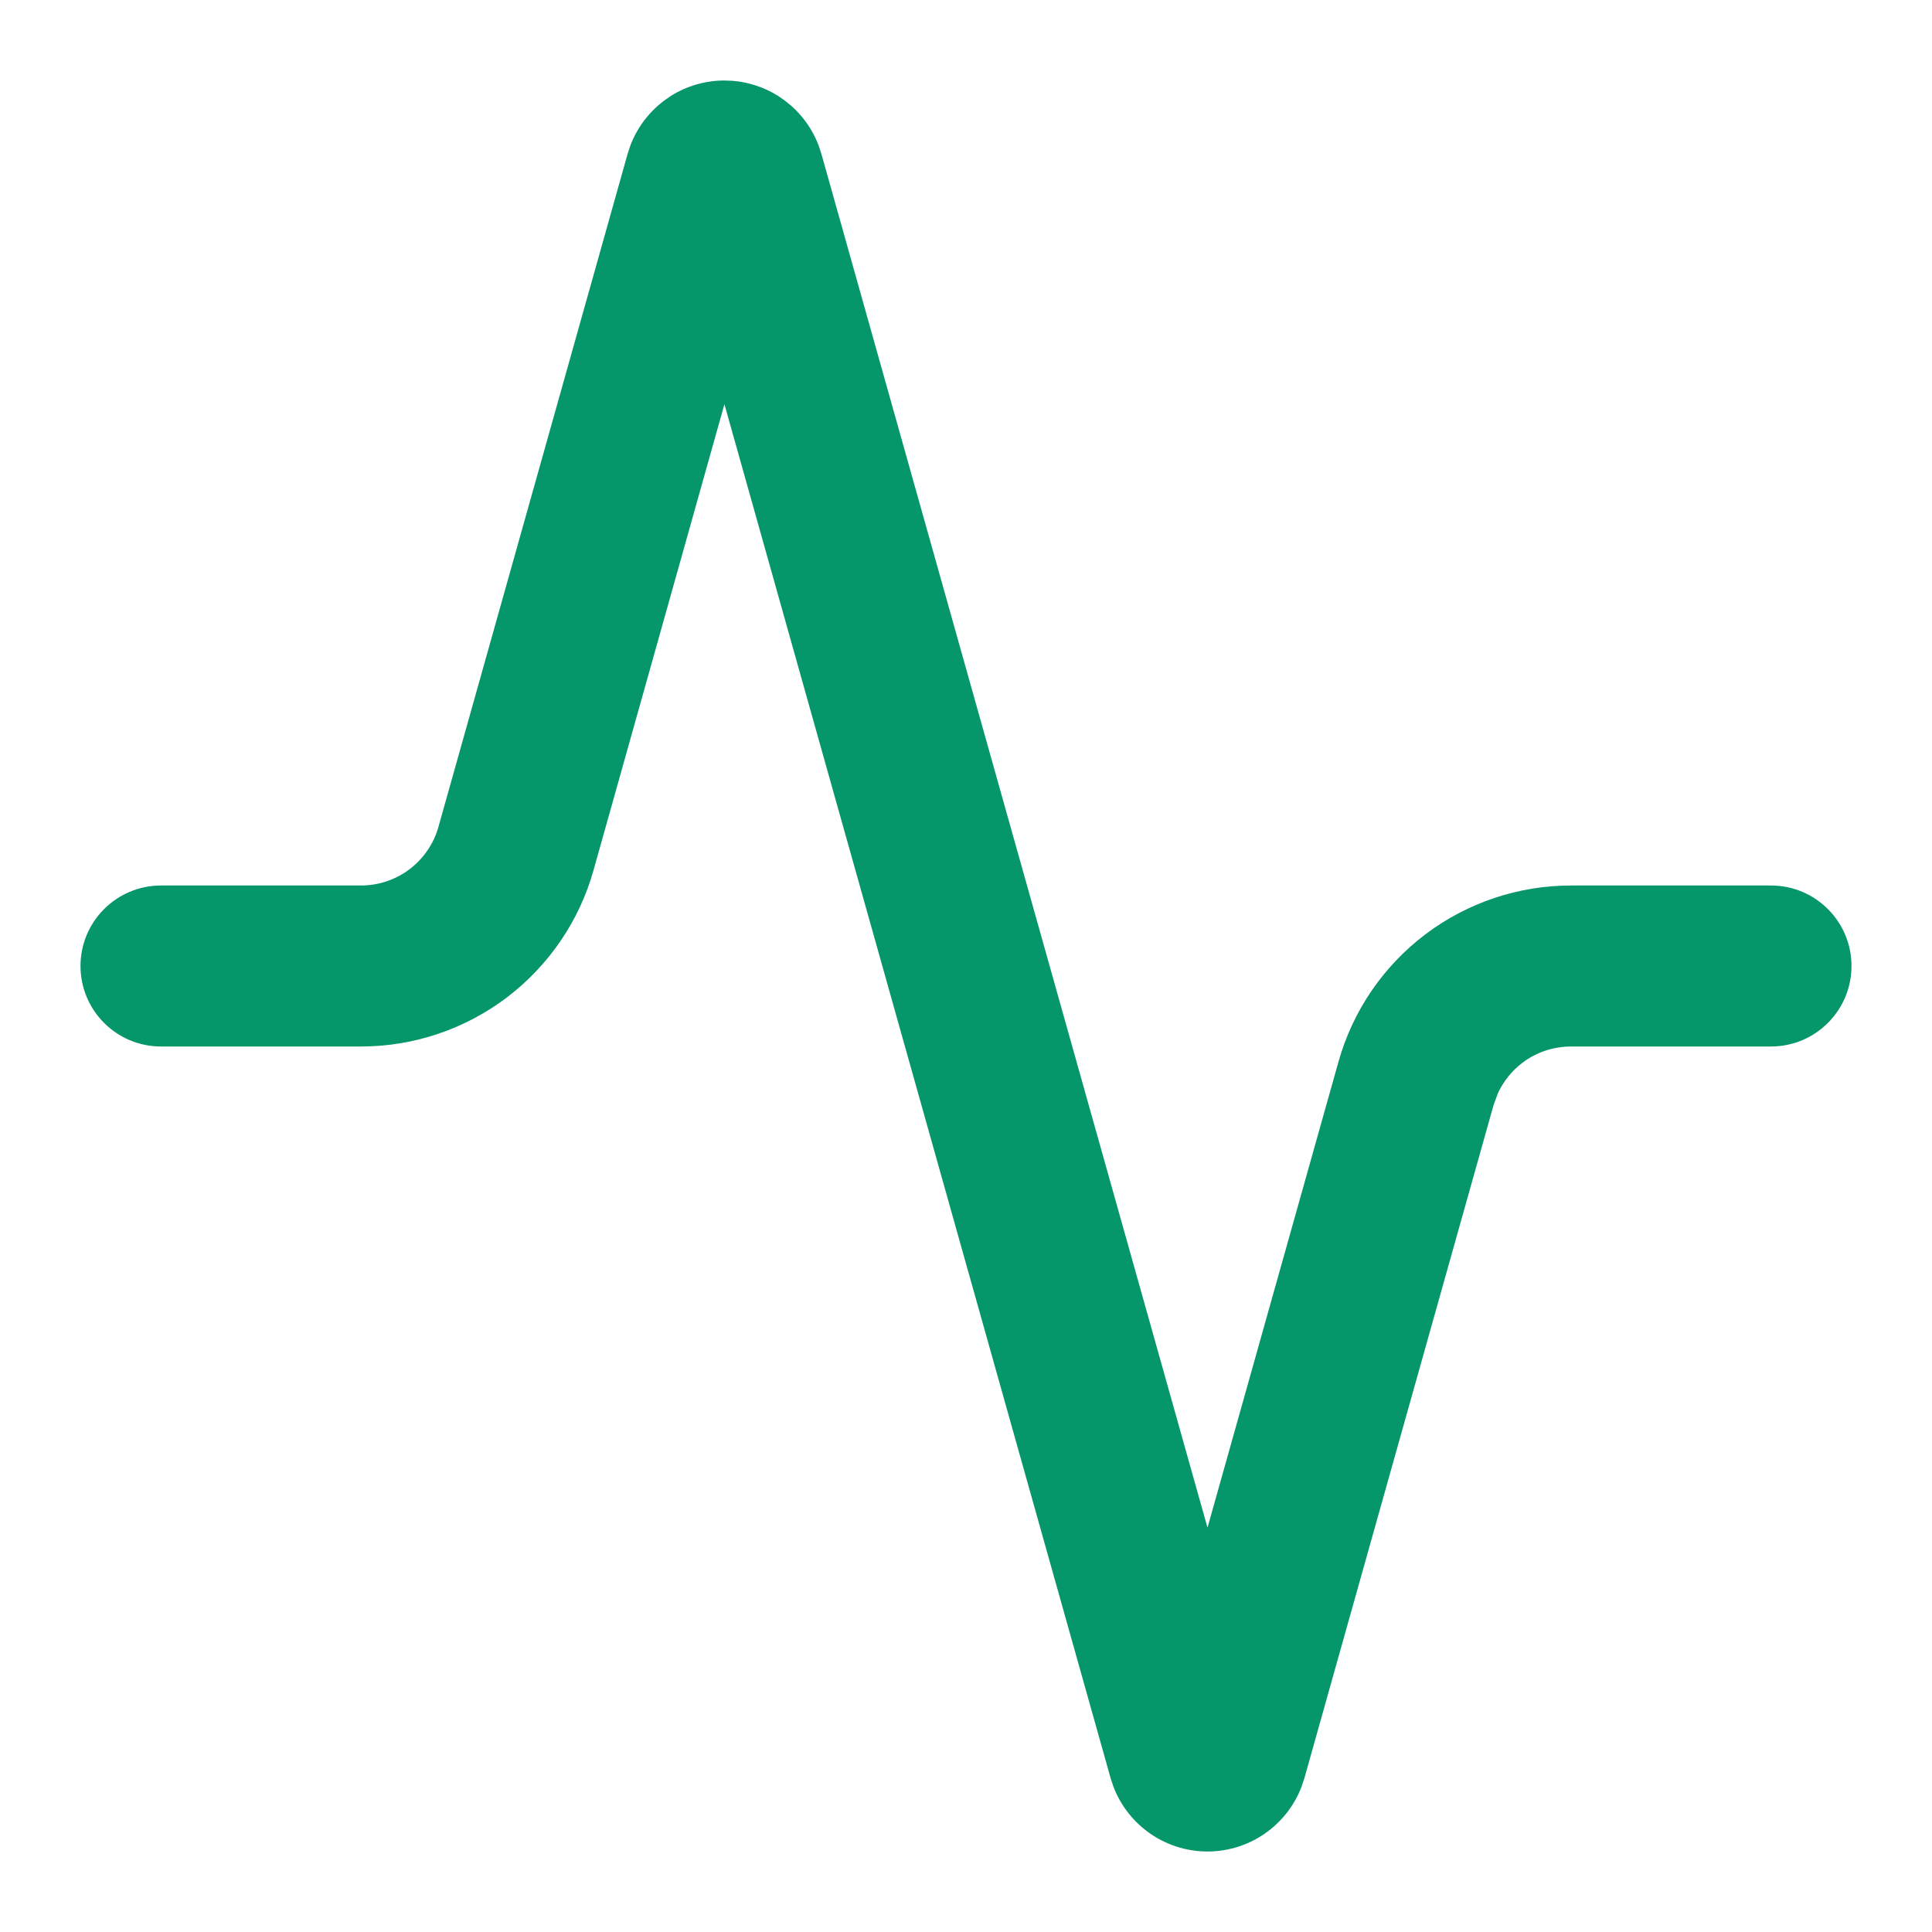
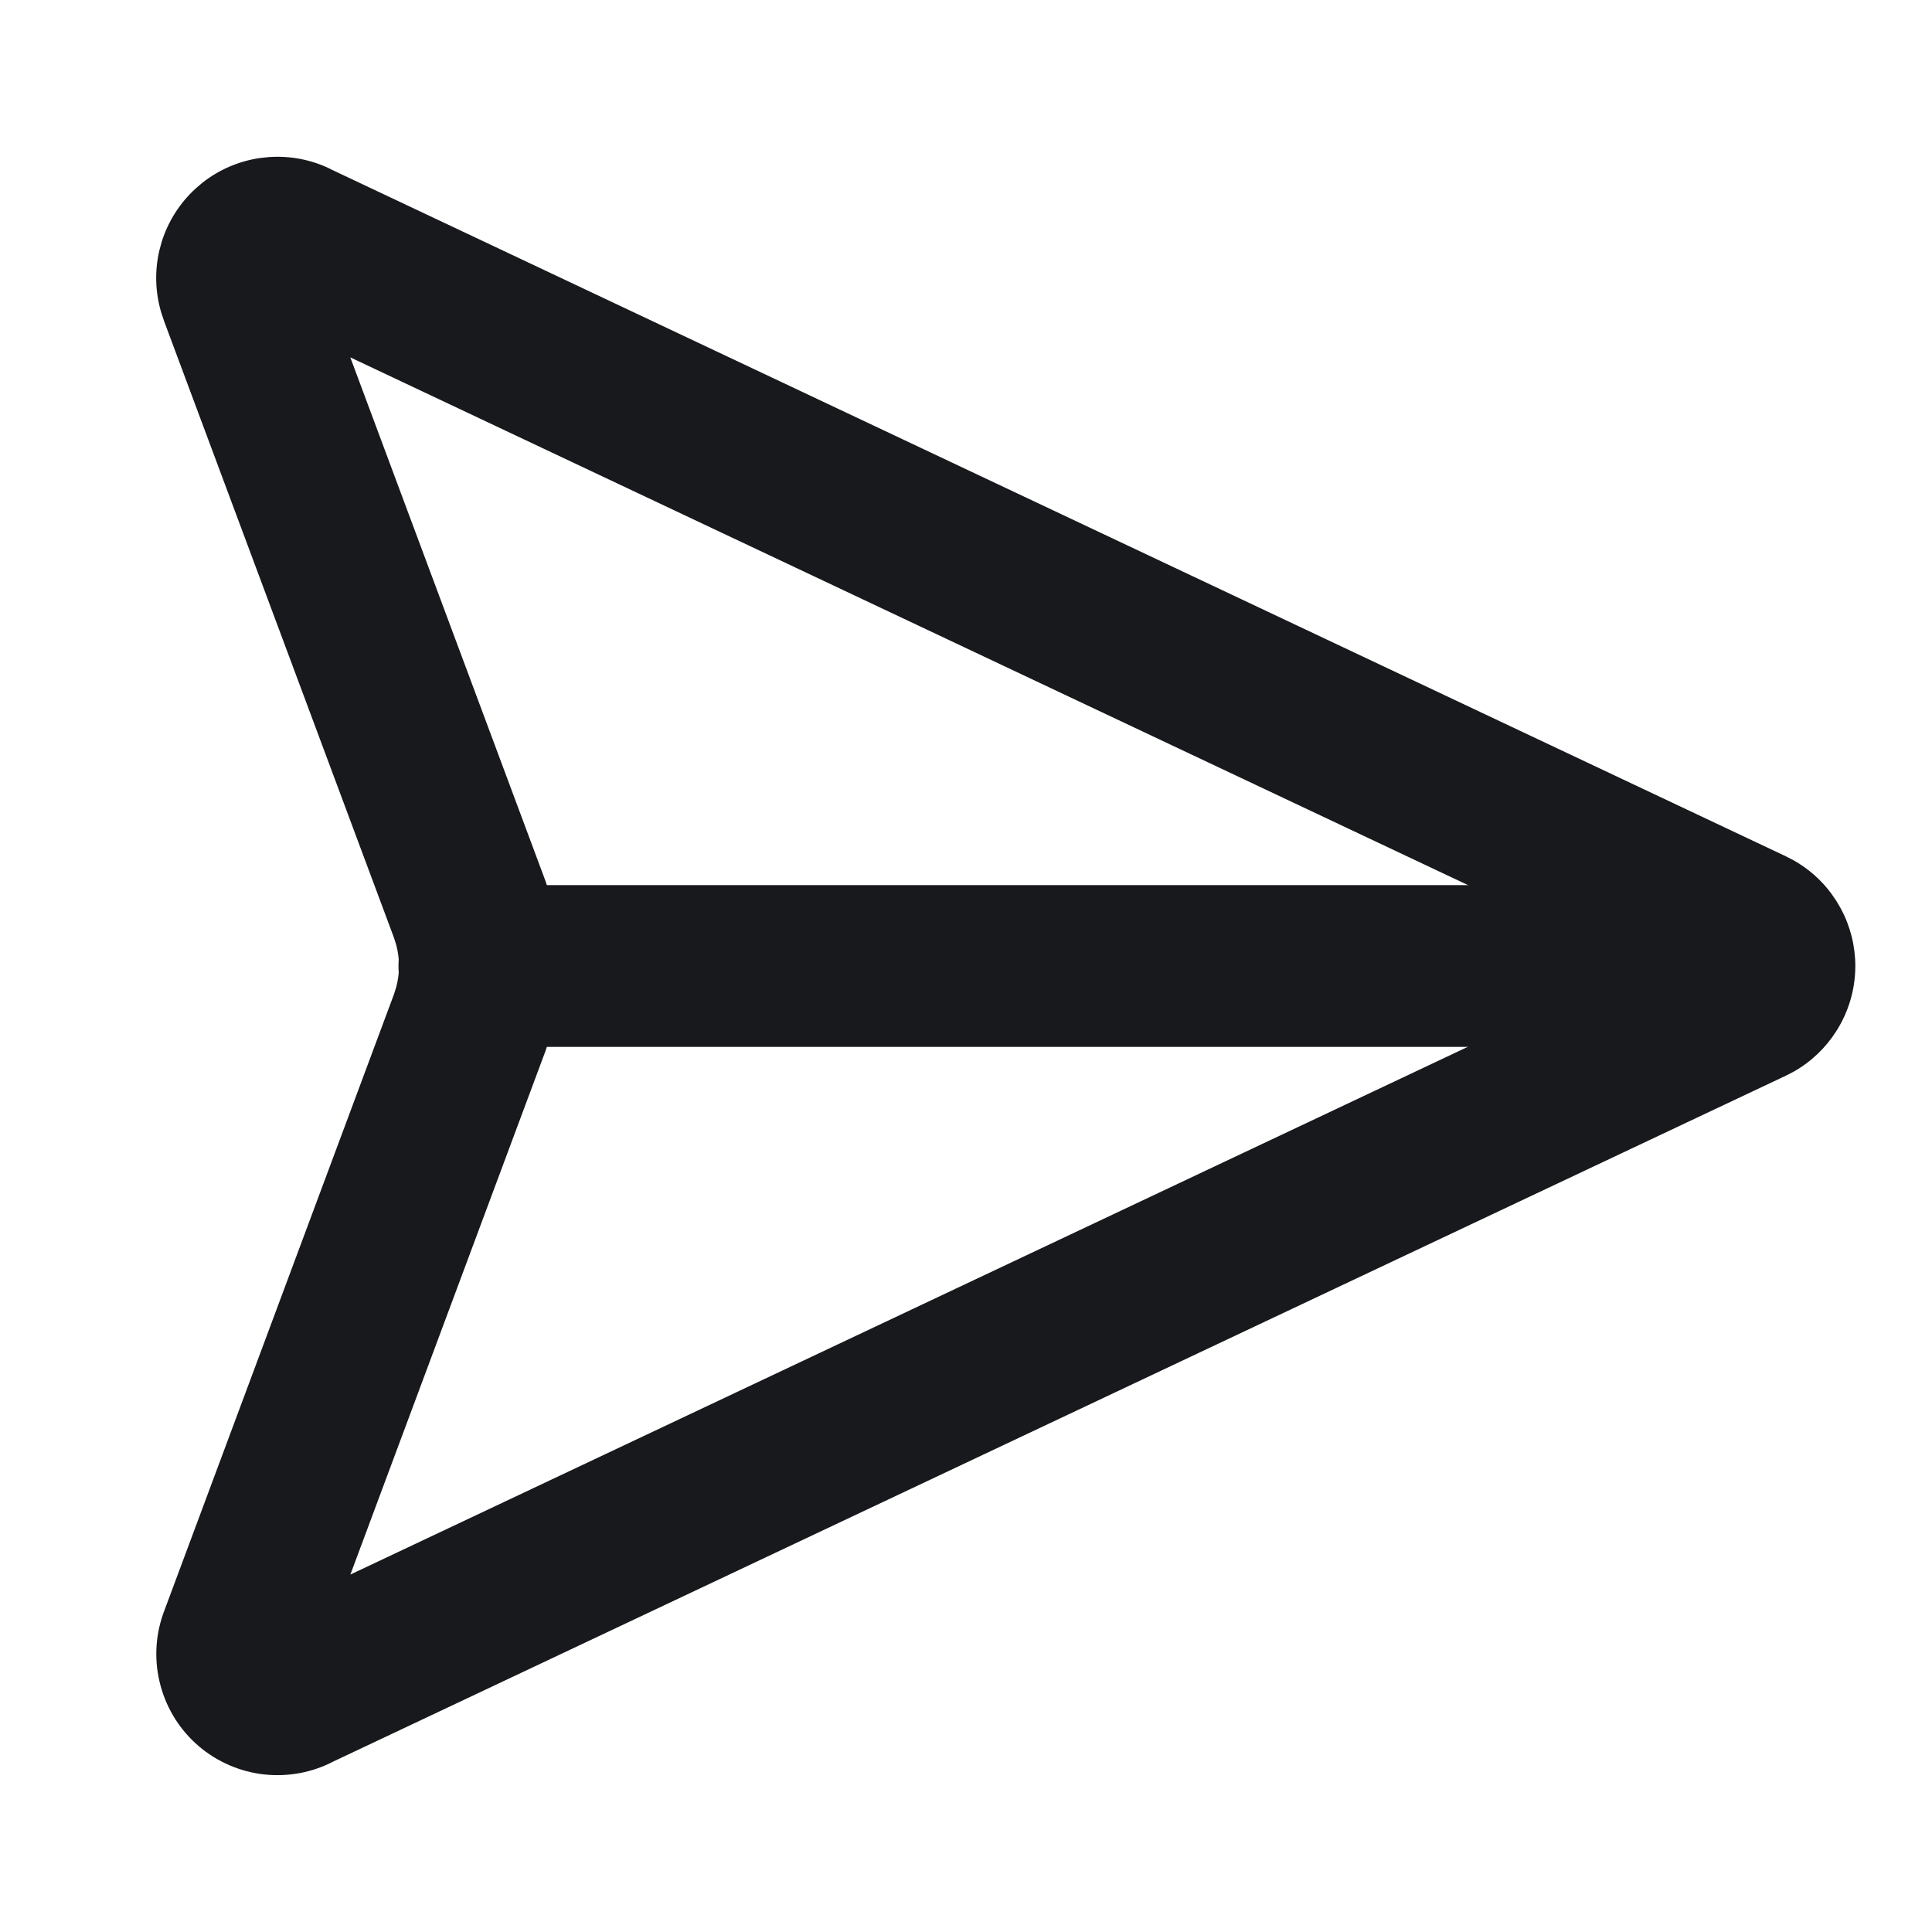
- <svg xmlns="http://www.w3.org/2000/svg" width="12" height="12" viewBox="0 0 12 12">
+ <svg xmlns="http://www.w3.org/2000/svg" width="16" height="16" viewBox="0 0 16 16">
  <g transform="matrix(1 0 0 1 0 0)">
    <g style="">
-       <g transform="matrix(0.5 0 0 0.5 6 6)">
-         <path style="stroke: none; stroke-width: 1; stroke-dasharray: none; stroke-linecap: butt; stroke-dashoffset: 0; stroke-linejoin: miter; stroke-miterlimit: 4; fill: rgb(5,150,105); fill-rule: nonzero; opacity: 1;" transform=" translate(-12, -12)" d="M 9.101 1.004 C 9.302 1.02 9.496 1.085 9.667 1.192 L 9.75 1.25 L 9.828 1.313 C 9.979 1.447 10.096 1.615 10.168 1.804 L 10.203 1.909 L 15 18.977 L 16.627 13.19 C 16.804 12.558 17.183 12.003 17.706 11.607 C 18.228 11.213 18.865 10.999 19.52 11 L 22 11 C 22.552 11 23 11.448 23 12 C 23 12.552 22.552 13 22 13 L 19.518 13 C 19.299 13 19.086 13.07 18.912 13.202 C 18.782 13.301 18.678 13.43 18.609 13.577 L 18.553 13.73 L 16.203 22.091 L 16.168 22.196 C 16.084 22.416 15.939 22.608 15.75 22.75 C 15.534 22.912 15.271 23 15 23 C 14.729 23 14.466 22.912 14.25 22.75 C 14.061 22.608 13.916 22.416 13.832 22.196 L 13.797 22.091 L 8.999 5.021 L 7.373 10.81 C 7.197 11.439 6.819 11.992 6.3 12.388 C 5.78 12.783 5.146 12.998 4.493 13 L 2 13 C 1.448 13 1 12.552 1 12 C 1 11.448 1.448 11 2 11 L 4.487 11 C 4.705 10.999 4.917 10.928 5.09 10.796 C 5.263 10.664 5.389 10.479 5.447 10.27 L 7.797 1.909 L 7.832 1.804 C 7.916 1.584 8.061 1.392 8.25 1.25 L 8.333 1.192 C 8.532 1.067 8.763 1 9 1 L 9.101 1.004 Z" stroke-linecap="round" />
+       <g transform="matrix(0.67 0 0 0.67 8.33 8)">
+         <path style="stroke: none; stroke-width: 1; stroke-dasharray: none; stroke-linecap: butt; stroke-dashoffset: 0; stroke-linejoin: miter; stroke-miterlimit: 4; fill: rgb(23,25,28); fill-rule: nonzero; opacity: 1;" transform=" translate(-12.5, -12)" d="M 6.811 10.953 L 6.894 11.209 C 7.035 11.727 7.035 12.273 6.894 12.79 L 6.811 13.047 L 4.398 19.522 L 20.328 11.999 L 4.397 4.477 L 6.811 10.953 Z M 23 12 C 23 12.284 22.919 12.562 22.767 12.802 C 22.634 13.012 22.452 13.186 22.236 13.307 L 22.141 13.356 L 4.149 21.851 L 4.15 21.852 C 3.88 21.983 3.576 22.029 3.279 21.986 C 2.982 21.942 2.704 21.81 2.483 21.607 C 2.262 21.404 2.107 21.138 2.039 20.845 C 1.97 20.553 1.991 20.247 2.099 19.966 L 4.937 12.349 L 4.964 12.263 C 5.011 12.091 5.011 11.909 4.964 11.737 L 4.937 11.651 L 2.098 4.036 L 2.062 3.929 C 1.986 3.678 1.977 3.411 2.037 3.155 L 2.067 3.045 C 2.146 2.796 2.289 2.57 2.483 2.392 L 2.568 2.319 C 2.774 2.157 3.019 2.051 3.28 2.013 L 3.392 2.001 C 3.654 1.983 3.916 2.033 4.153 2.149 L 4.152 2.15 L 22.141 10.644 L 22.236 10.693 C 22.421 10.797 22.582 10.939 22.707 11.11 L 22.767 11.198 L 22.821 11.29 C 22.938 11.508 23 11.752 23 12 Z" stroke-linecap="round" />
+       </g>
+       <g transform="matrix(0.67 0 0 0.67 9.33 8)">
+         <path style="stroke: none; stroke-width: 1; stroke-dasharray: none; stroke-linecap: butt; stroke-dashoffset: 0; stroke-linejoin: miter; stroke-miterlimit: 4; fill: rgb(23,25,28); fill-rule: nonzero; opacity: 1;" transform=" translate(-14, -12)" d="M 22 11 C 22.552 11 23 11.448 23 12 C 23 12.552 22.552 13 22 13 L 6 13 C 5.448 13 5 12.552 5 12 C 5 11.448 5.448 11 6 11 L 22 11 Z" stroke-linecap="round" />
      </g>
    </g>
  </g>
</svg>
